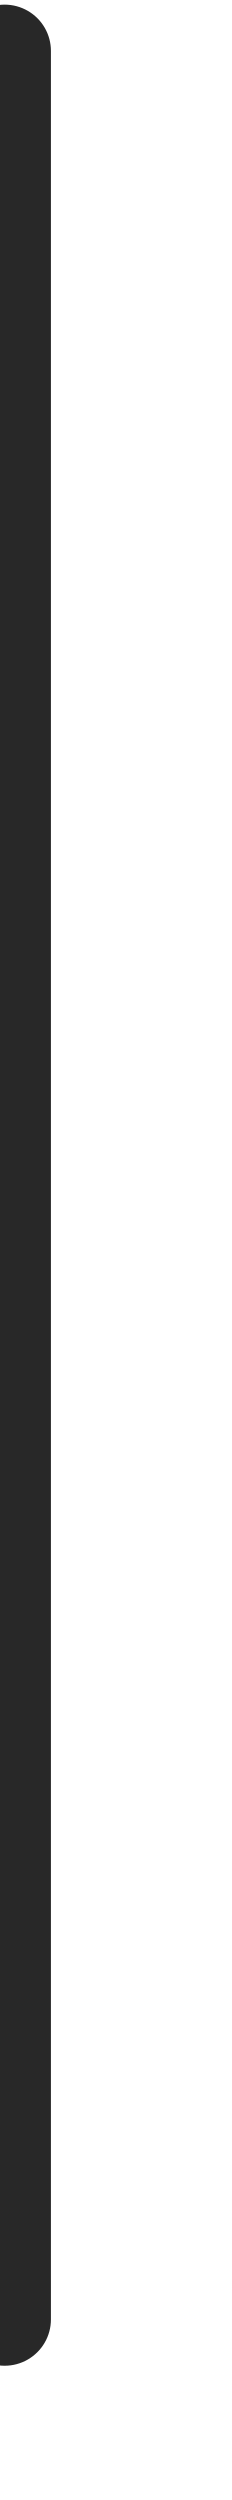
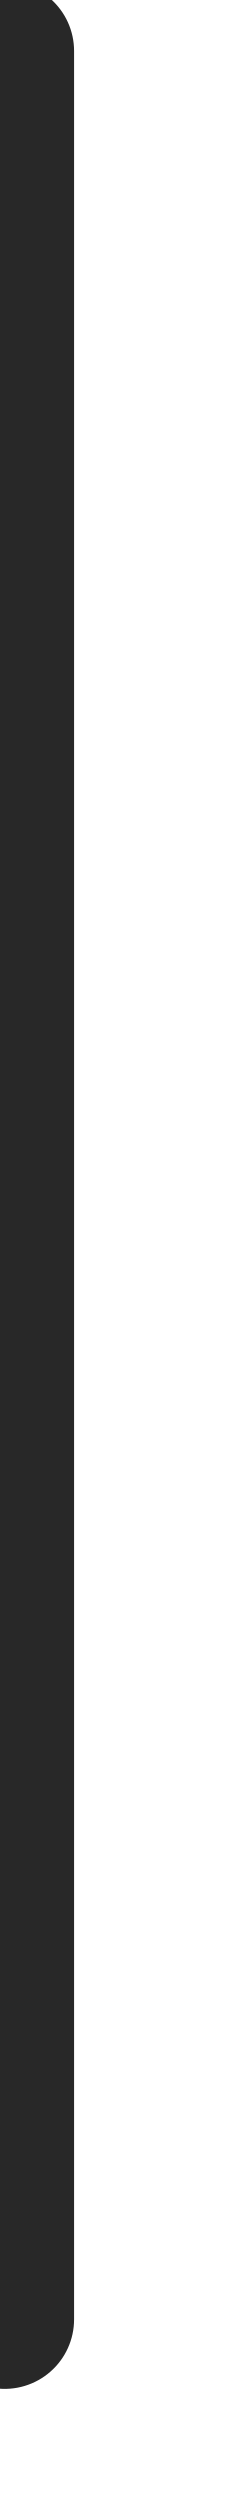
<svg xmlns="http://www.w3.org/2000/svg" width="5px" height="54px">
-   <path fill-rule="evenodd" stroke="rgb(40, 40, 40)" stroke-width="2px" stroke-linecap="round" stroke-linejoin="miter" fill="rgb(231, 235, 239)" d="M0.1,50.1 L0.1,1.1 " />
+   <path fill-rule="evenodd" stroke="rgb(40, 40, 40)" stroke-width="3px" stroke-linecap="round" stroke-linejoin="miter" fill="rgb(231, 235, 239)" d="M0.1,50.1 L0.1,1.1 " />
</svg>
